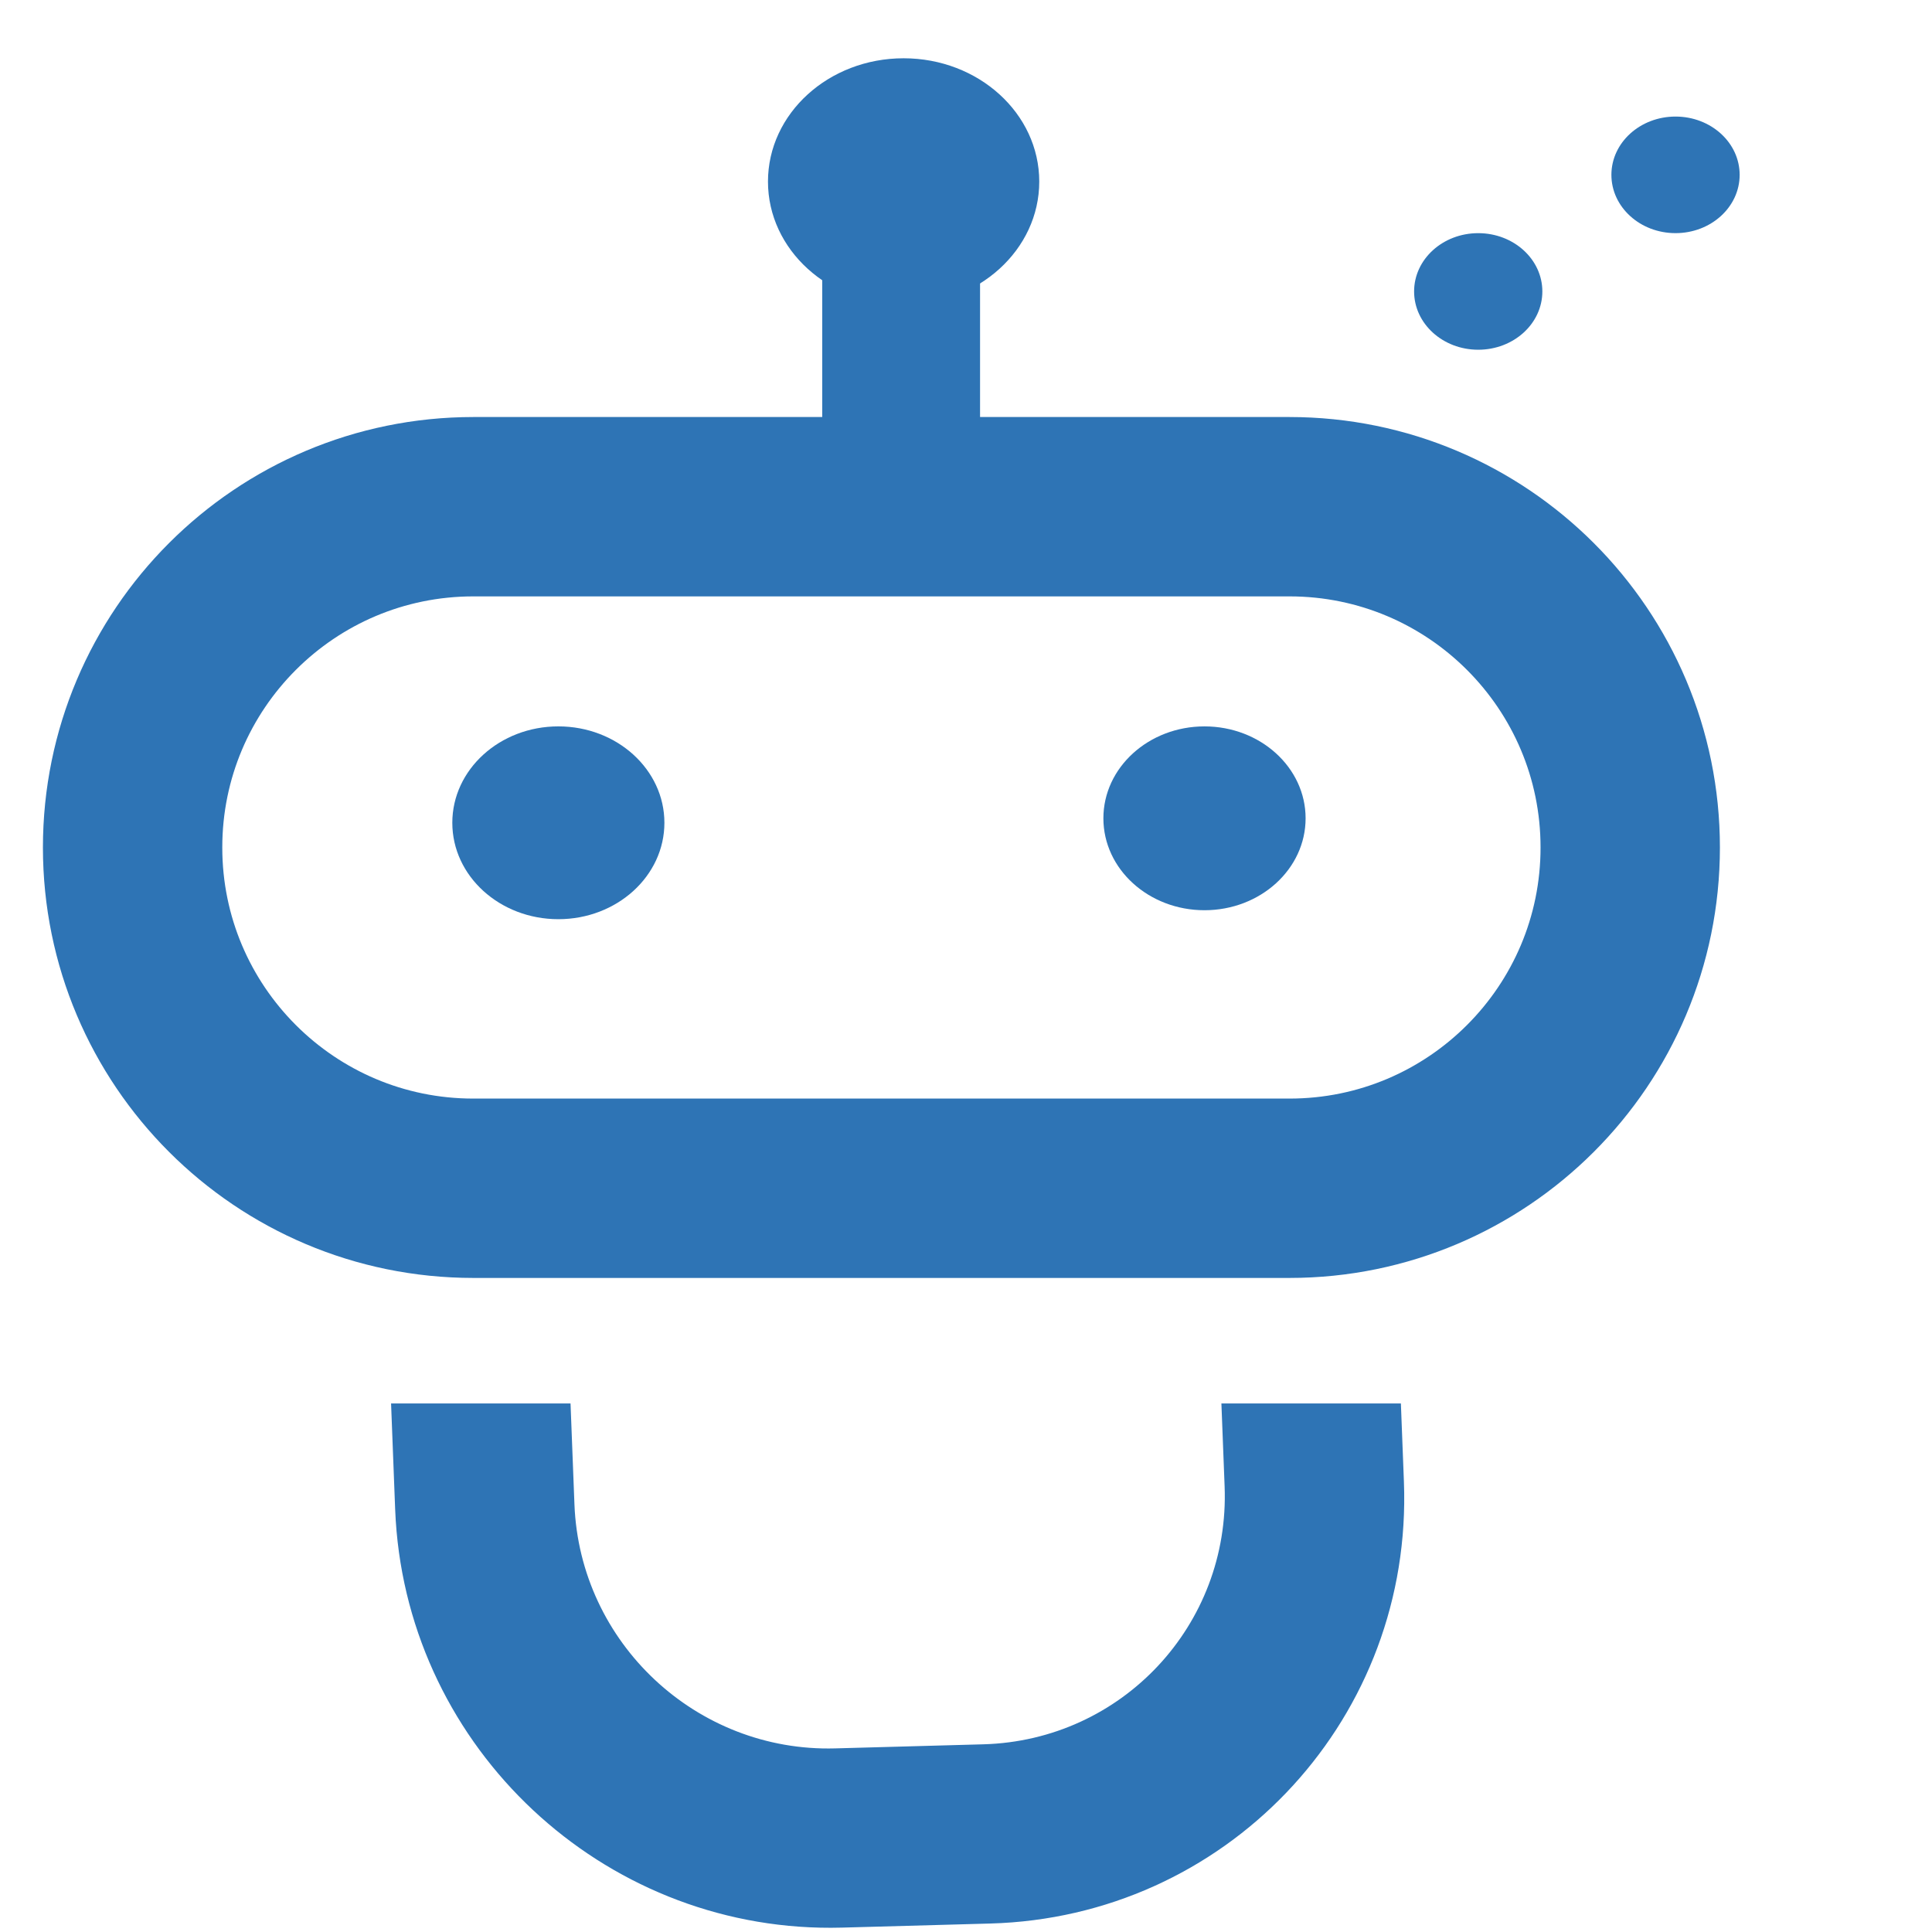
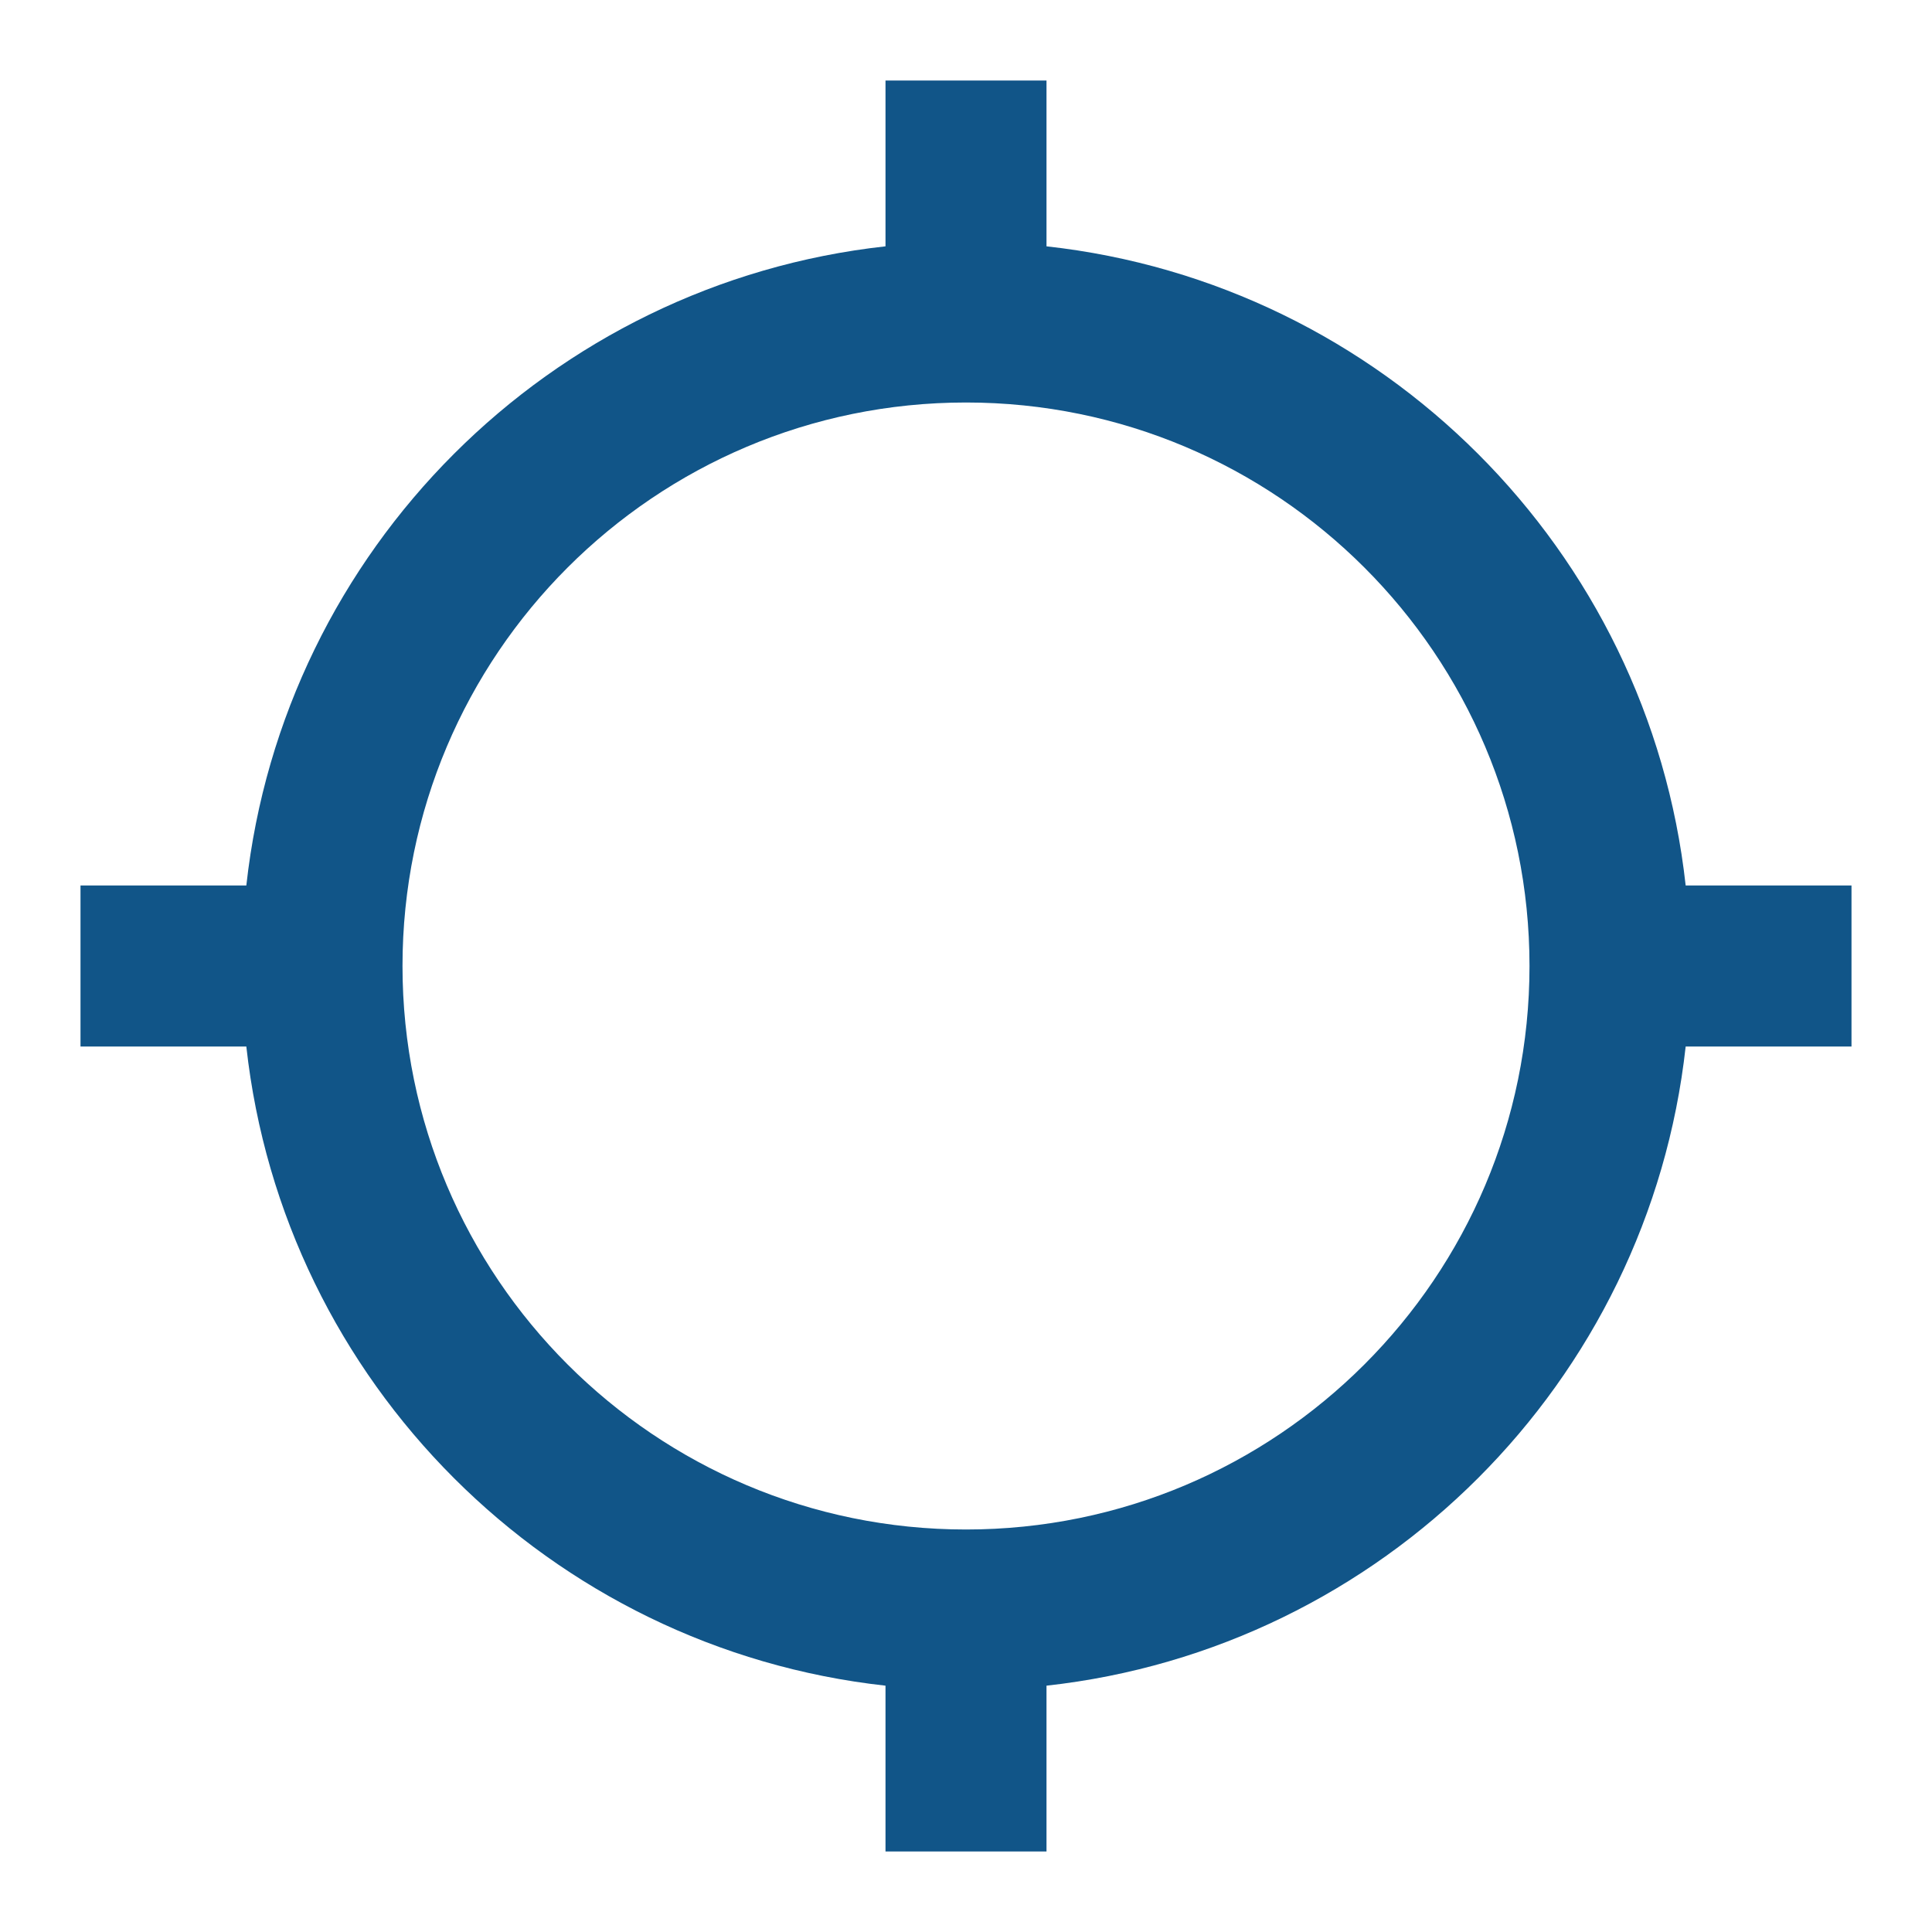
- <svg xmlns="http://www.w3.org/2000/svg" viewBox="0 0 189 189" fill="none">
-   <rect x="80.435" y="22.809" width="15.44" height="18.423" fill="#2E74B5" />
-   <rect x="159.479" y="116.243" width="146.507" height="66.674" rx="33.337" transform="rotate(180 159.479 116.243)" stroke="#2E74B5" stroke-width="17.546" />
-   <ellipse cx="117.831" cy="80.052" rx="9.891" ry="8.992" fill="#2E74B5" />
-   <ellipse cx="144.609" cy="28.511" rx="6.273" ry="5.702" fill="#2E74B5" />
-   <ellipse cx="163.91" cy="17.105" rx="6.273" ry="5.702" fill="#2E74B5" />
-   <ellipse cx="54.622" cy="80.49" rx="10.374" ry="9.431" fill="#2E74B5" />
-   <ellipse cx="88.397" cy="17.764" rx="13.269" ry="12.063" fill="#2E74B5" />
-   <path d="M137.339 144.931L137.367 146.017C137.671 168.77 119.758 187.539 96.874 188.171L82.379 188.571L81.292 188.587C58.885 188.638 40.146 171.101 38.713 148.74L38.657 147.654L38.257 137.294H55.813L56.196 147.17C56.721 160.726 68.14 171.412 81.701 171.038L96.195 170.639C109.756 170.264 120.324 158.971 119.8 145.415L119.485 137.294H137.043L137.339 144.931Z" fill="#2E74B5" />
+ <svg xmlns="http://www.w3.org/2000/svg" viewBox="0 0 48 48">
+   <path fill="#115588" d="M41.88 22C40.96 13.66 34.34 7.04 26 6.12V2h-4v4.12C13.66 7.04 7.04 13.66 6.12 22H2v4h4.12c.92 8.34 7.54 14.96 15.88 15.88V46h4v-4.12c8.34-.92 14.96-7.54 15.88-15.88H46v-4h-4.12zM24 38c-7.73 0-14-6.27-14-14s6.27-14 14-14 14 6.27 14 14-6.27 14-14 14z" />
</svg>
